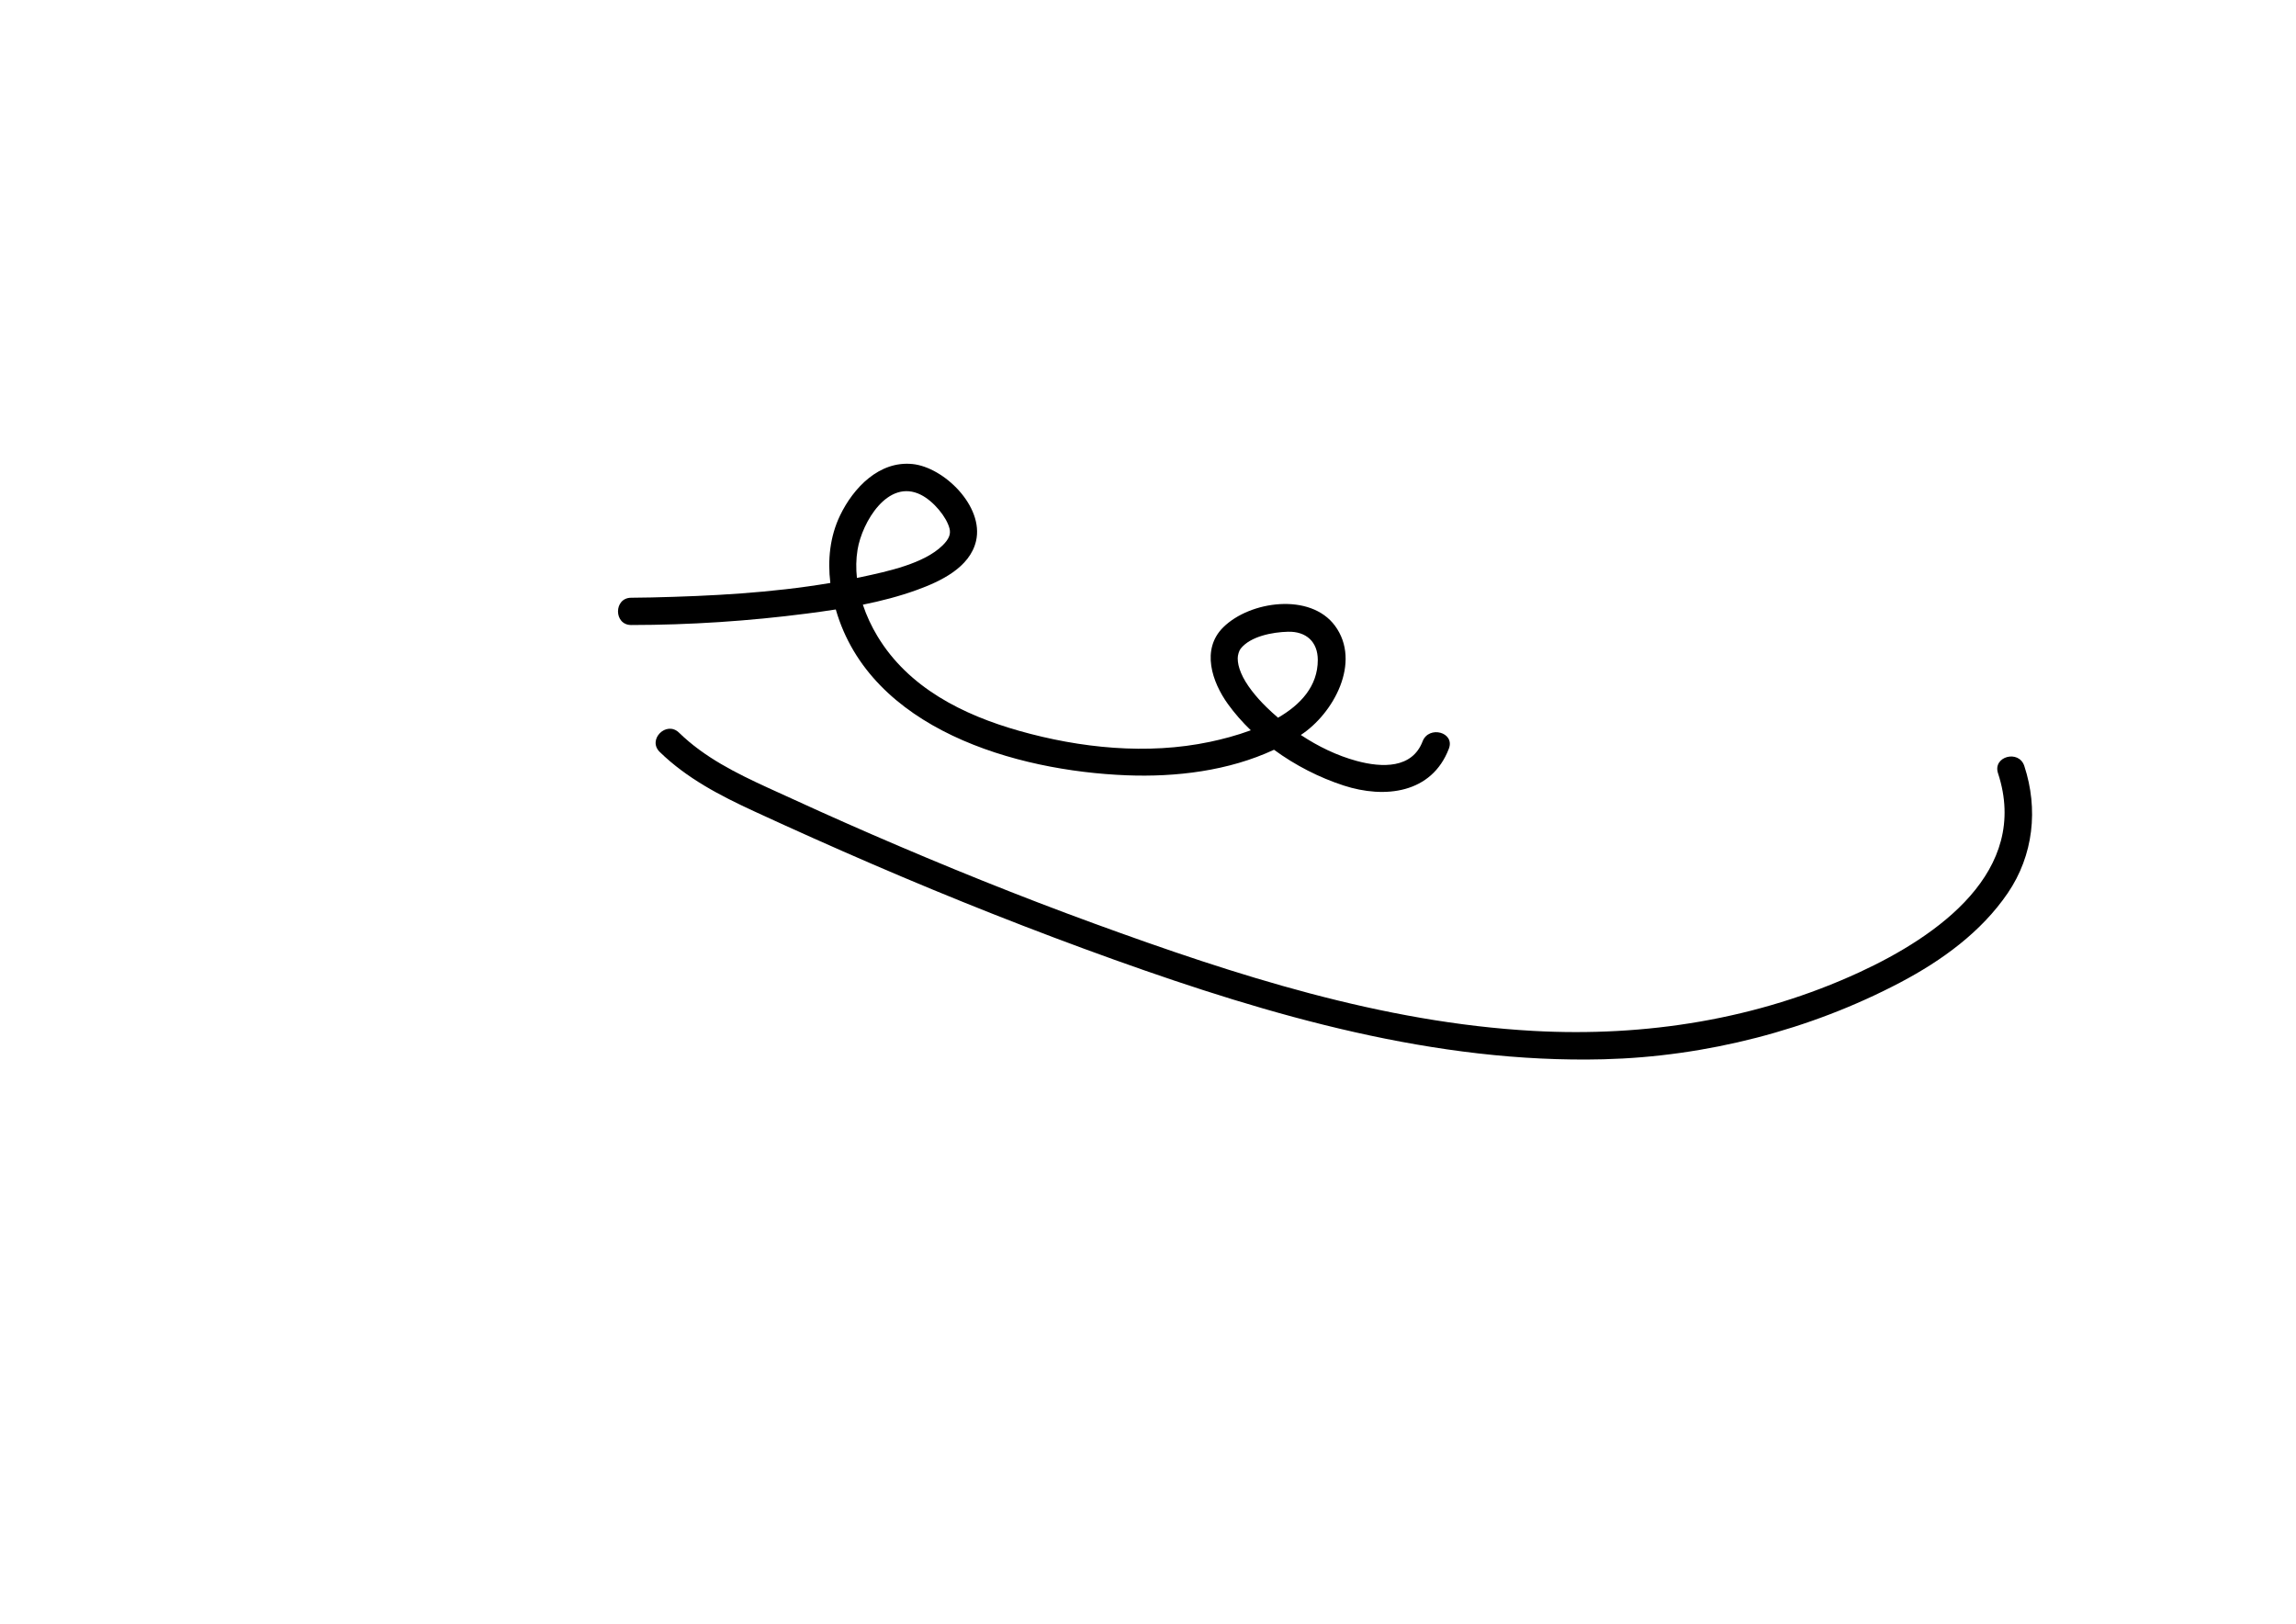
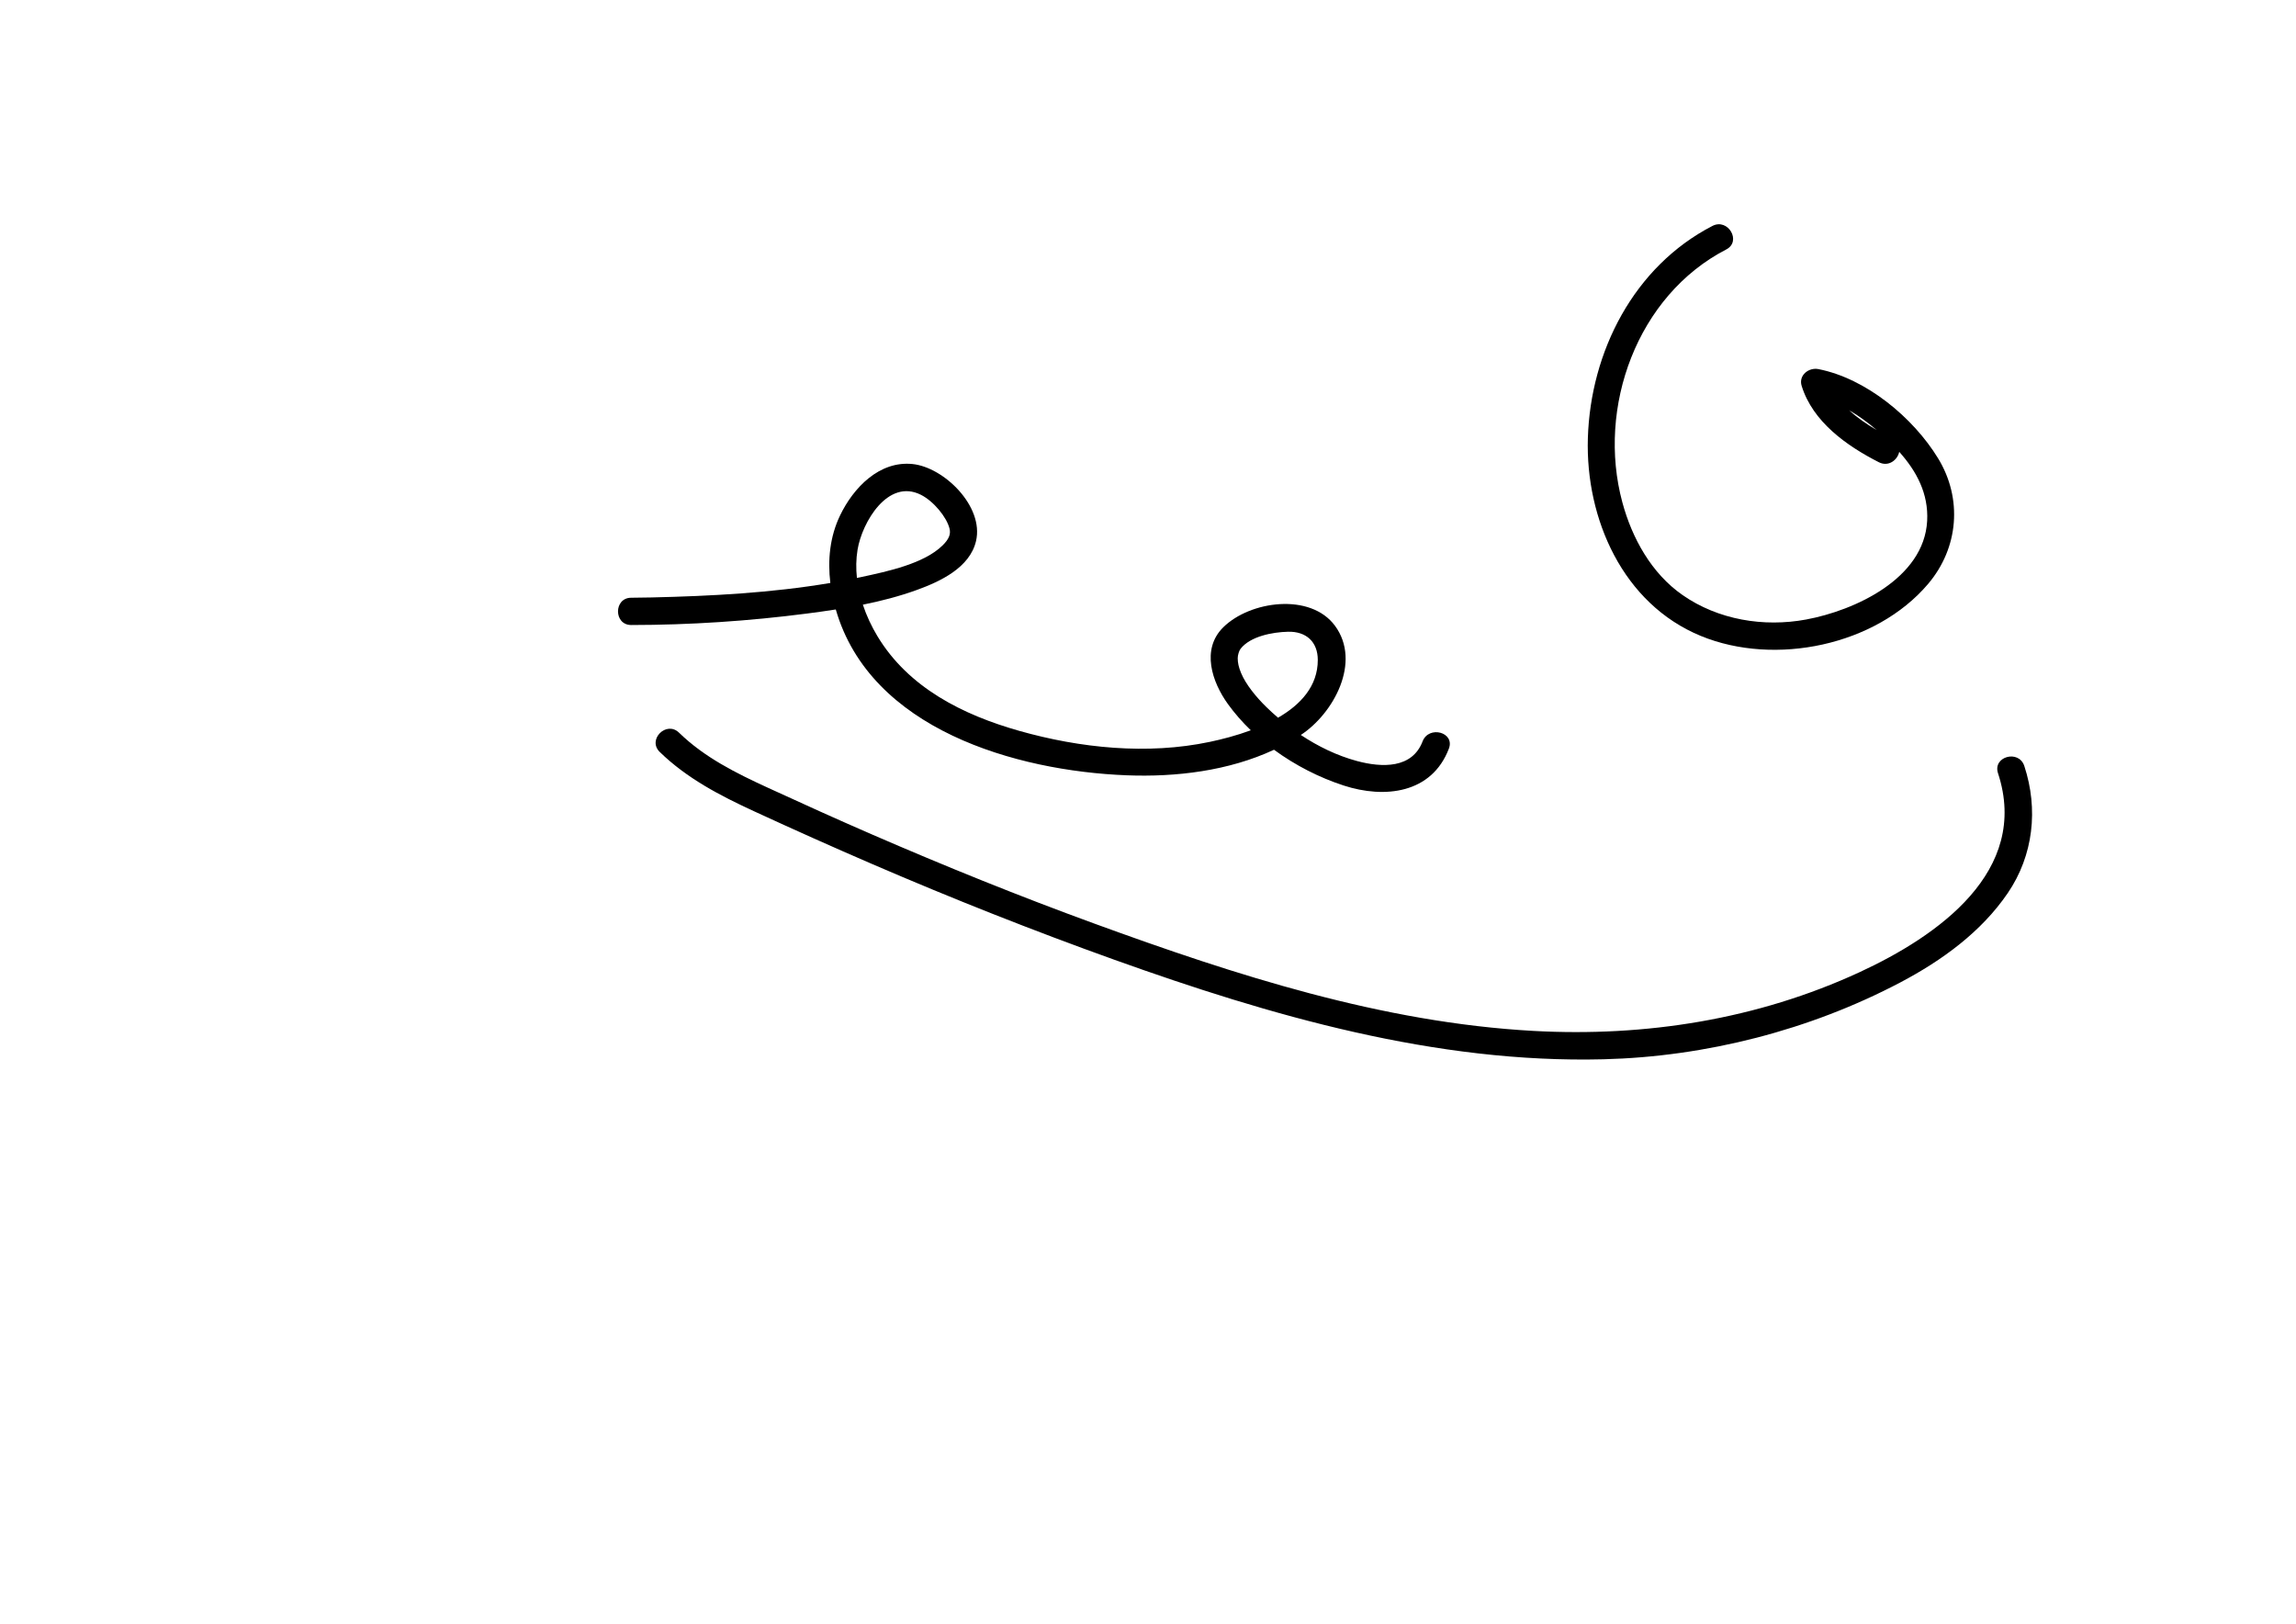
<svg xmlns="http://www.w3.org/2000/svg" version="1.1" id="Calque_1" x="0px" y="0px" width="841.89px" height="595.281px" viewBox="0 0 841.89 595.281" enable-background="new 0 0 841.89 595.281" xml:space="preserve">
  <path d="M521.624,271.812c-3.827,10.004-14.879,9.67-24.126,7.169c-7.216-1.952-14.166-5.309-20.519-9.53  c11.949-7.809,22.342-26.693,12.534-40.024c-8.966-12.187-31.117-9.189-40.979,0.554c-8.188,8.088-4.101,20.083,1.729,28.155  c2.465,3.413,5.288,6.618,8.378,9.597c-5.281,1.953-10.598,3.314-15.02,4.248c-22.903,4.833-47.534,2.289-69.877-4.035  c-20.646-5.843-40.603-15.803-52-34.693c-2.167-3.592-4.007-7.499-5.355-11.567c6.74-1.356,13.397-3.077,19.841-5.416  c8.536-3.098,19.386-8.145,21.661-17.933c2.95-12.692-11.753-27.039-23.292-28.215c-12.179-1.241-21.676,8.691-26.56,18.834  c-3.741,7.769-4.596,16.349-3.572,24.763c-21.586,3.653-43.729,4.804-65.527,5.315c-2.497,0.059-4.996,0.105-7.494,0.107  c-6.448,0.005-6.449,10.005,0,10c21.497-0.017,43.145-1.442,64.455-4.207c3.515-0.456,7.042-0.943,10.564-1.493  c12.648,43.918,65.985,59.188,106.594,60.792c18.139,0.717,37.42-1.599,54.09-9.361c7.817,5.734,16.628,10.209,25.519,13.104  c15.088,4.914,32.308,2.94,38.599-13.505C533.575,268.437,523.904,265.852,521.624,271.812z M314.443,201.542  c1.639-10.012,11.103-26.233,23.223-20.145c4.667,2.344,9.437,8.161,10.495,12.352c0.515,2.038-0.133,3.859-2.568,6.238  c-6.82,6.665-20.011,9.462-29.72,11.554c-0.552,0.119-1.108,0.226-1.661,0.341C313.838,208.438,313.883,204.964,314.443,201.542z   M464.292,259.161c-3.602-3.529-7.473-8.185-9.242-12.485c-0.885-2.152-1.193-3.698-1.208-5.318c-0.01-1.156,0.479-2.784,1.075-3.54  c3.582-4.541,11.638-6.073,17.386-6.211c6.663-0.16,10.891,3.708,10.9,10.33c0.014,9.659-6.361,16.439-14.575,21.188  C467.131,261.842,465.679,260.521,464.292,259.161z" />
  <path d="M742.266,280.812c-2.003-6.097-11.662-3.486-9.643,2.658c11.835,36.016-22.219,59.76-50.743,72.943  c-37.479,17.323-78.495,23.782-119.554,21.538c-55.494-3.032-109.357-20.486-161.201-39.403c-27.478-10.026-54.605-21-81.436-32.644  c-12.765-5.541-25.442-11.277-38.086-17.088c-11.717-5.385-23.292-11.125-32.623-20.211c-4.621-4.499-11.698,2.566-7.071,7.071  c9.971,9.708,22.127,16,34.647,21.775c14.405,6.645,28.883,13.126,43.45,19.408c29.167,12.578,58.698,24.281,88.599,34.998  c57.471,20.599,117.806,38.056,179.43,36.491c37.492-0.952,75.605-10.696,108.819-28.199c15.146-7.981,29.625-18.446,39.356-32.746  C745.634,313.557,747.454,296.597,742.266,280.812z" />
+   <path d="M710.646,168.017c-9.136-14.954-26.4-29.263-43.872-32.697c-3.56-0.7-7.352,2.269-6.15,6.15  c4.083,13.203,16.522,21.986,28.298,27.988c3.572,1.821,6.883-0.843,7.48-3.818c6.371,7.121,10.771,15.328,10.242,25.319  c-1.119,21.186-26.507,32.847-44.37,36.165c-15.572,2.892-32.273,0.116-45.33-8.979c-11.399-7.94-18.506-20.819-22.064-33.976  c-9.42-34.826,5.413-75.852,38.089-92.71c5.732-2.958,0.674-11.586-5.047-8.635c-28.828,14.873-44.725,46.096-45.689,77.803  c-0.899,29.585,12.846,60.779,41.441,72.527c27.155,11.156,64.129,3.544,83.313-19.074  C718.203,200.858,719.675,182.795,710.646,168.017z M688.128,157.65c-3.534-2.064-7.052-4.449-10.075-7.243  C681.624,152.488,684.985,154.973,688.128,157.65z" />
</svg>
